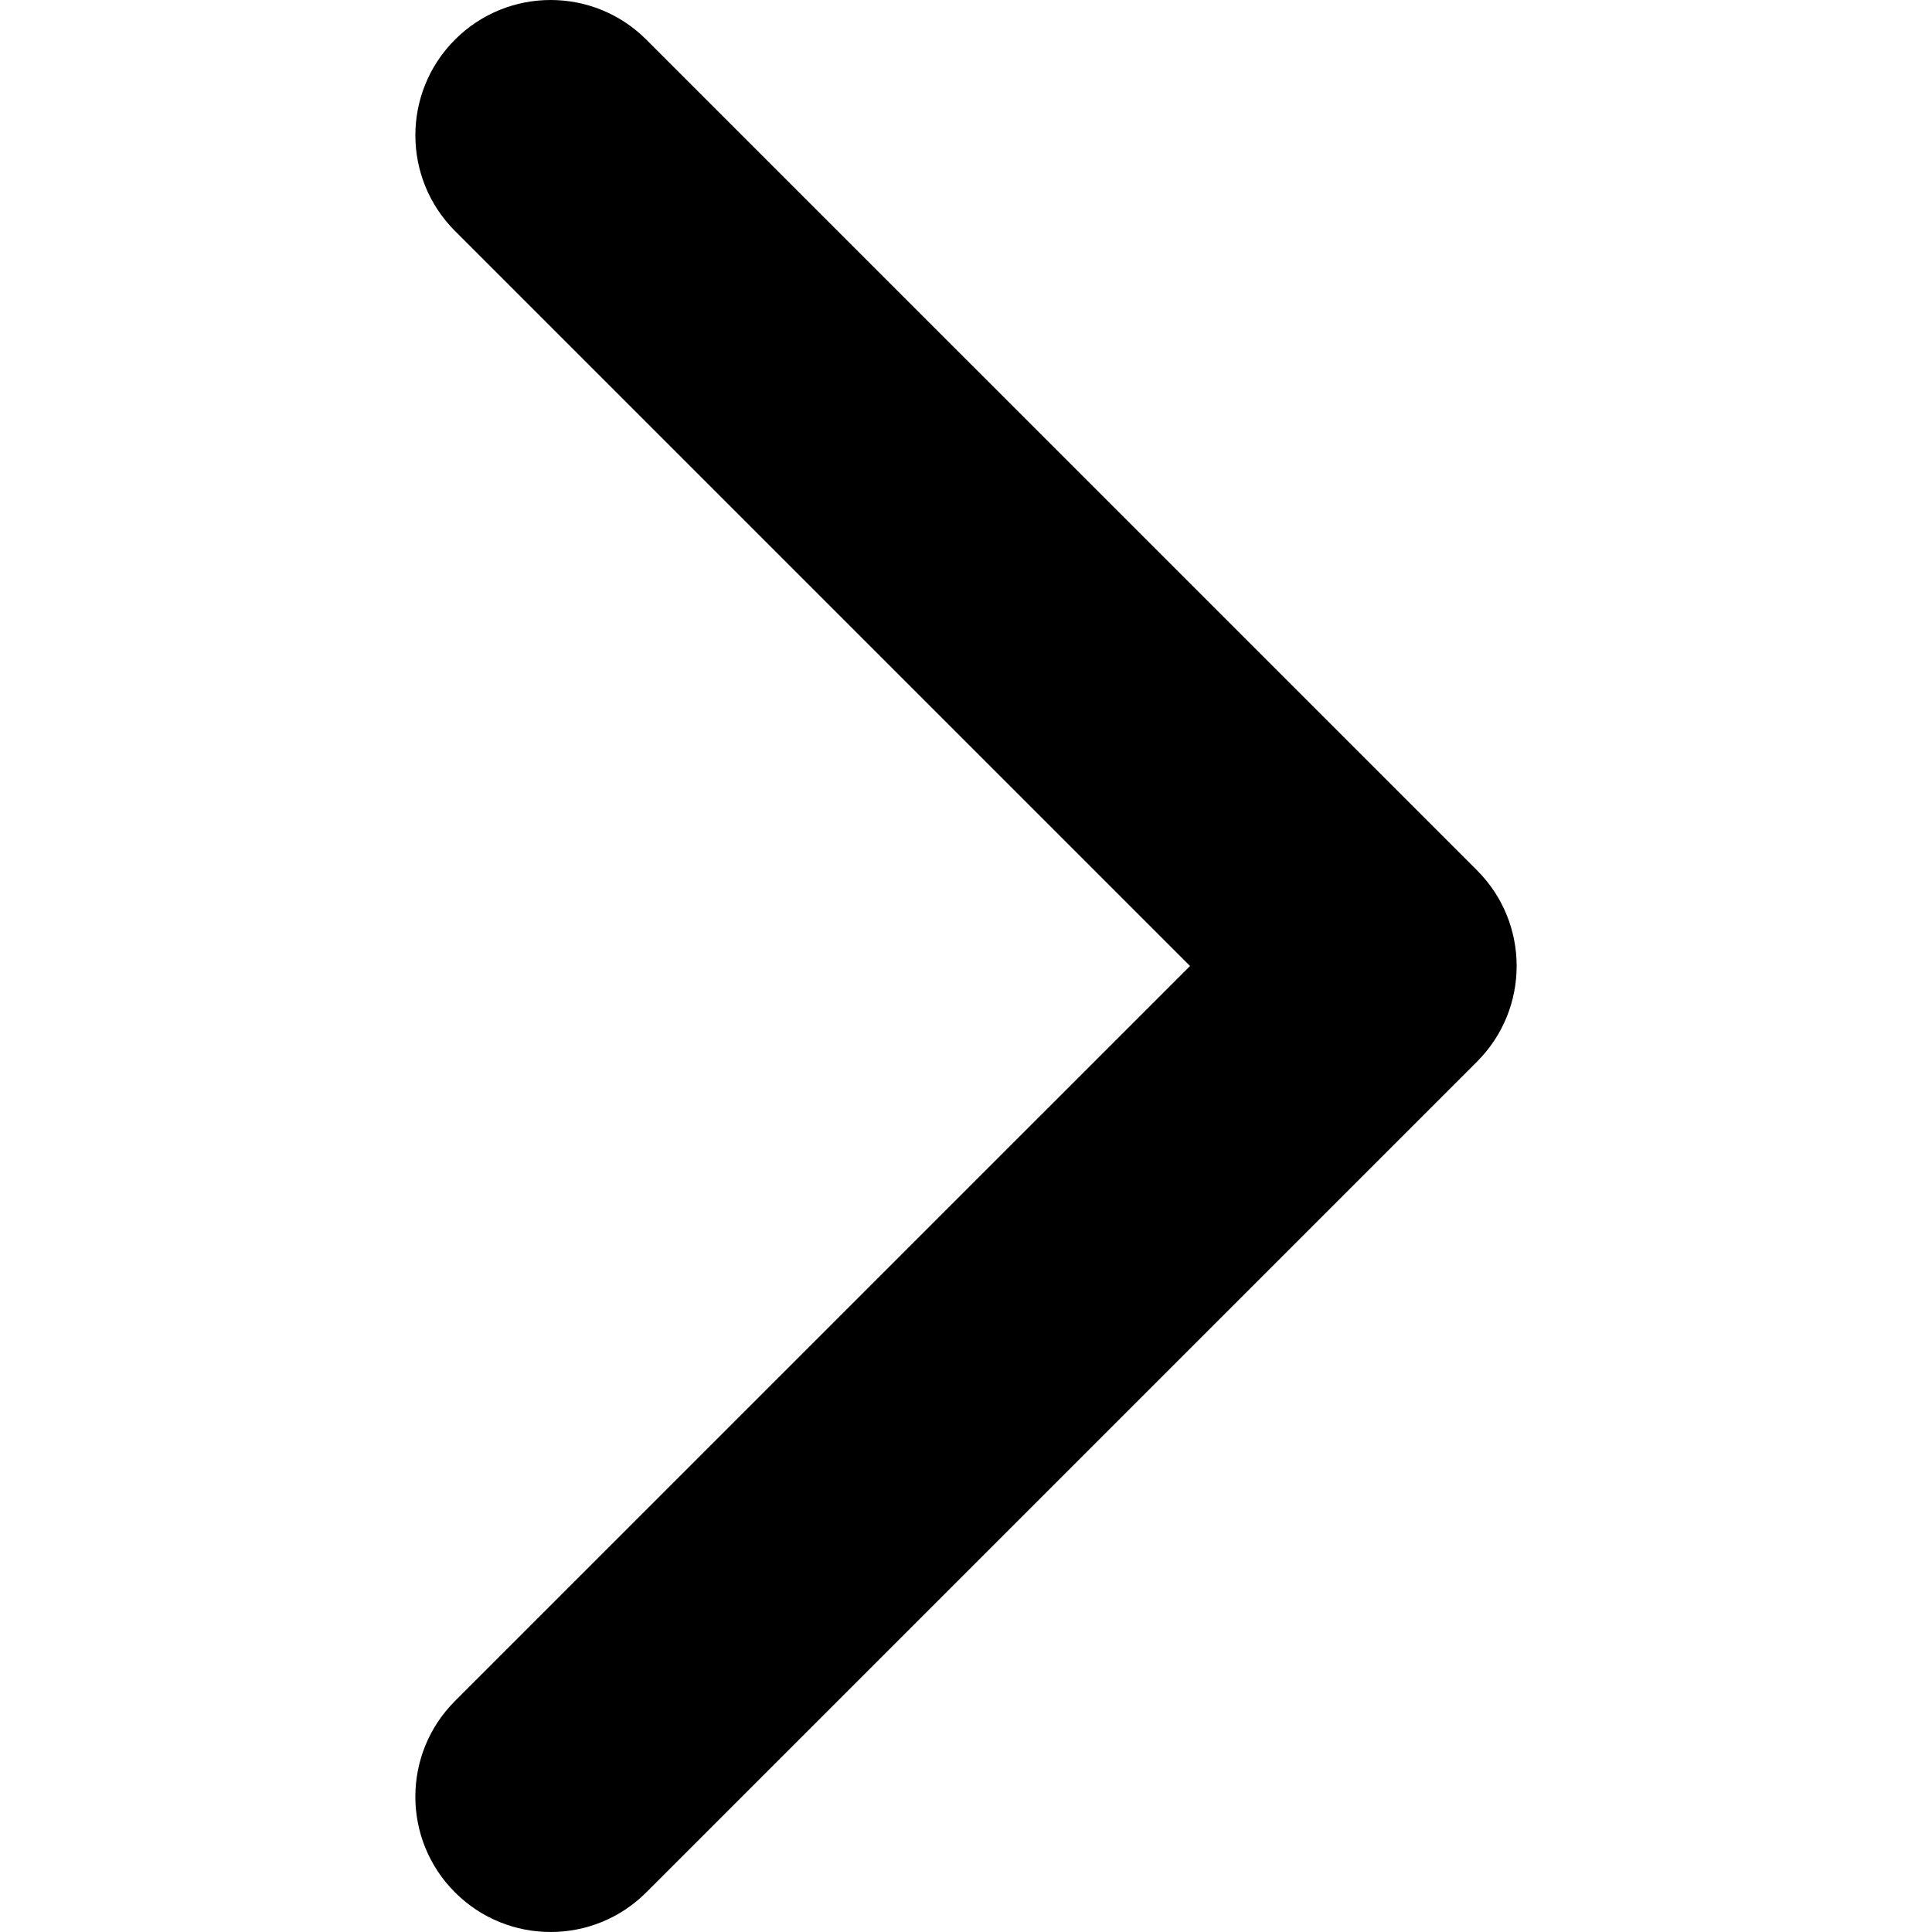
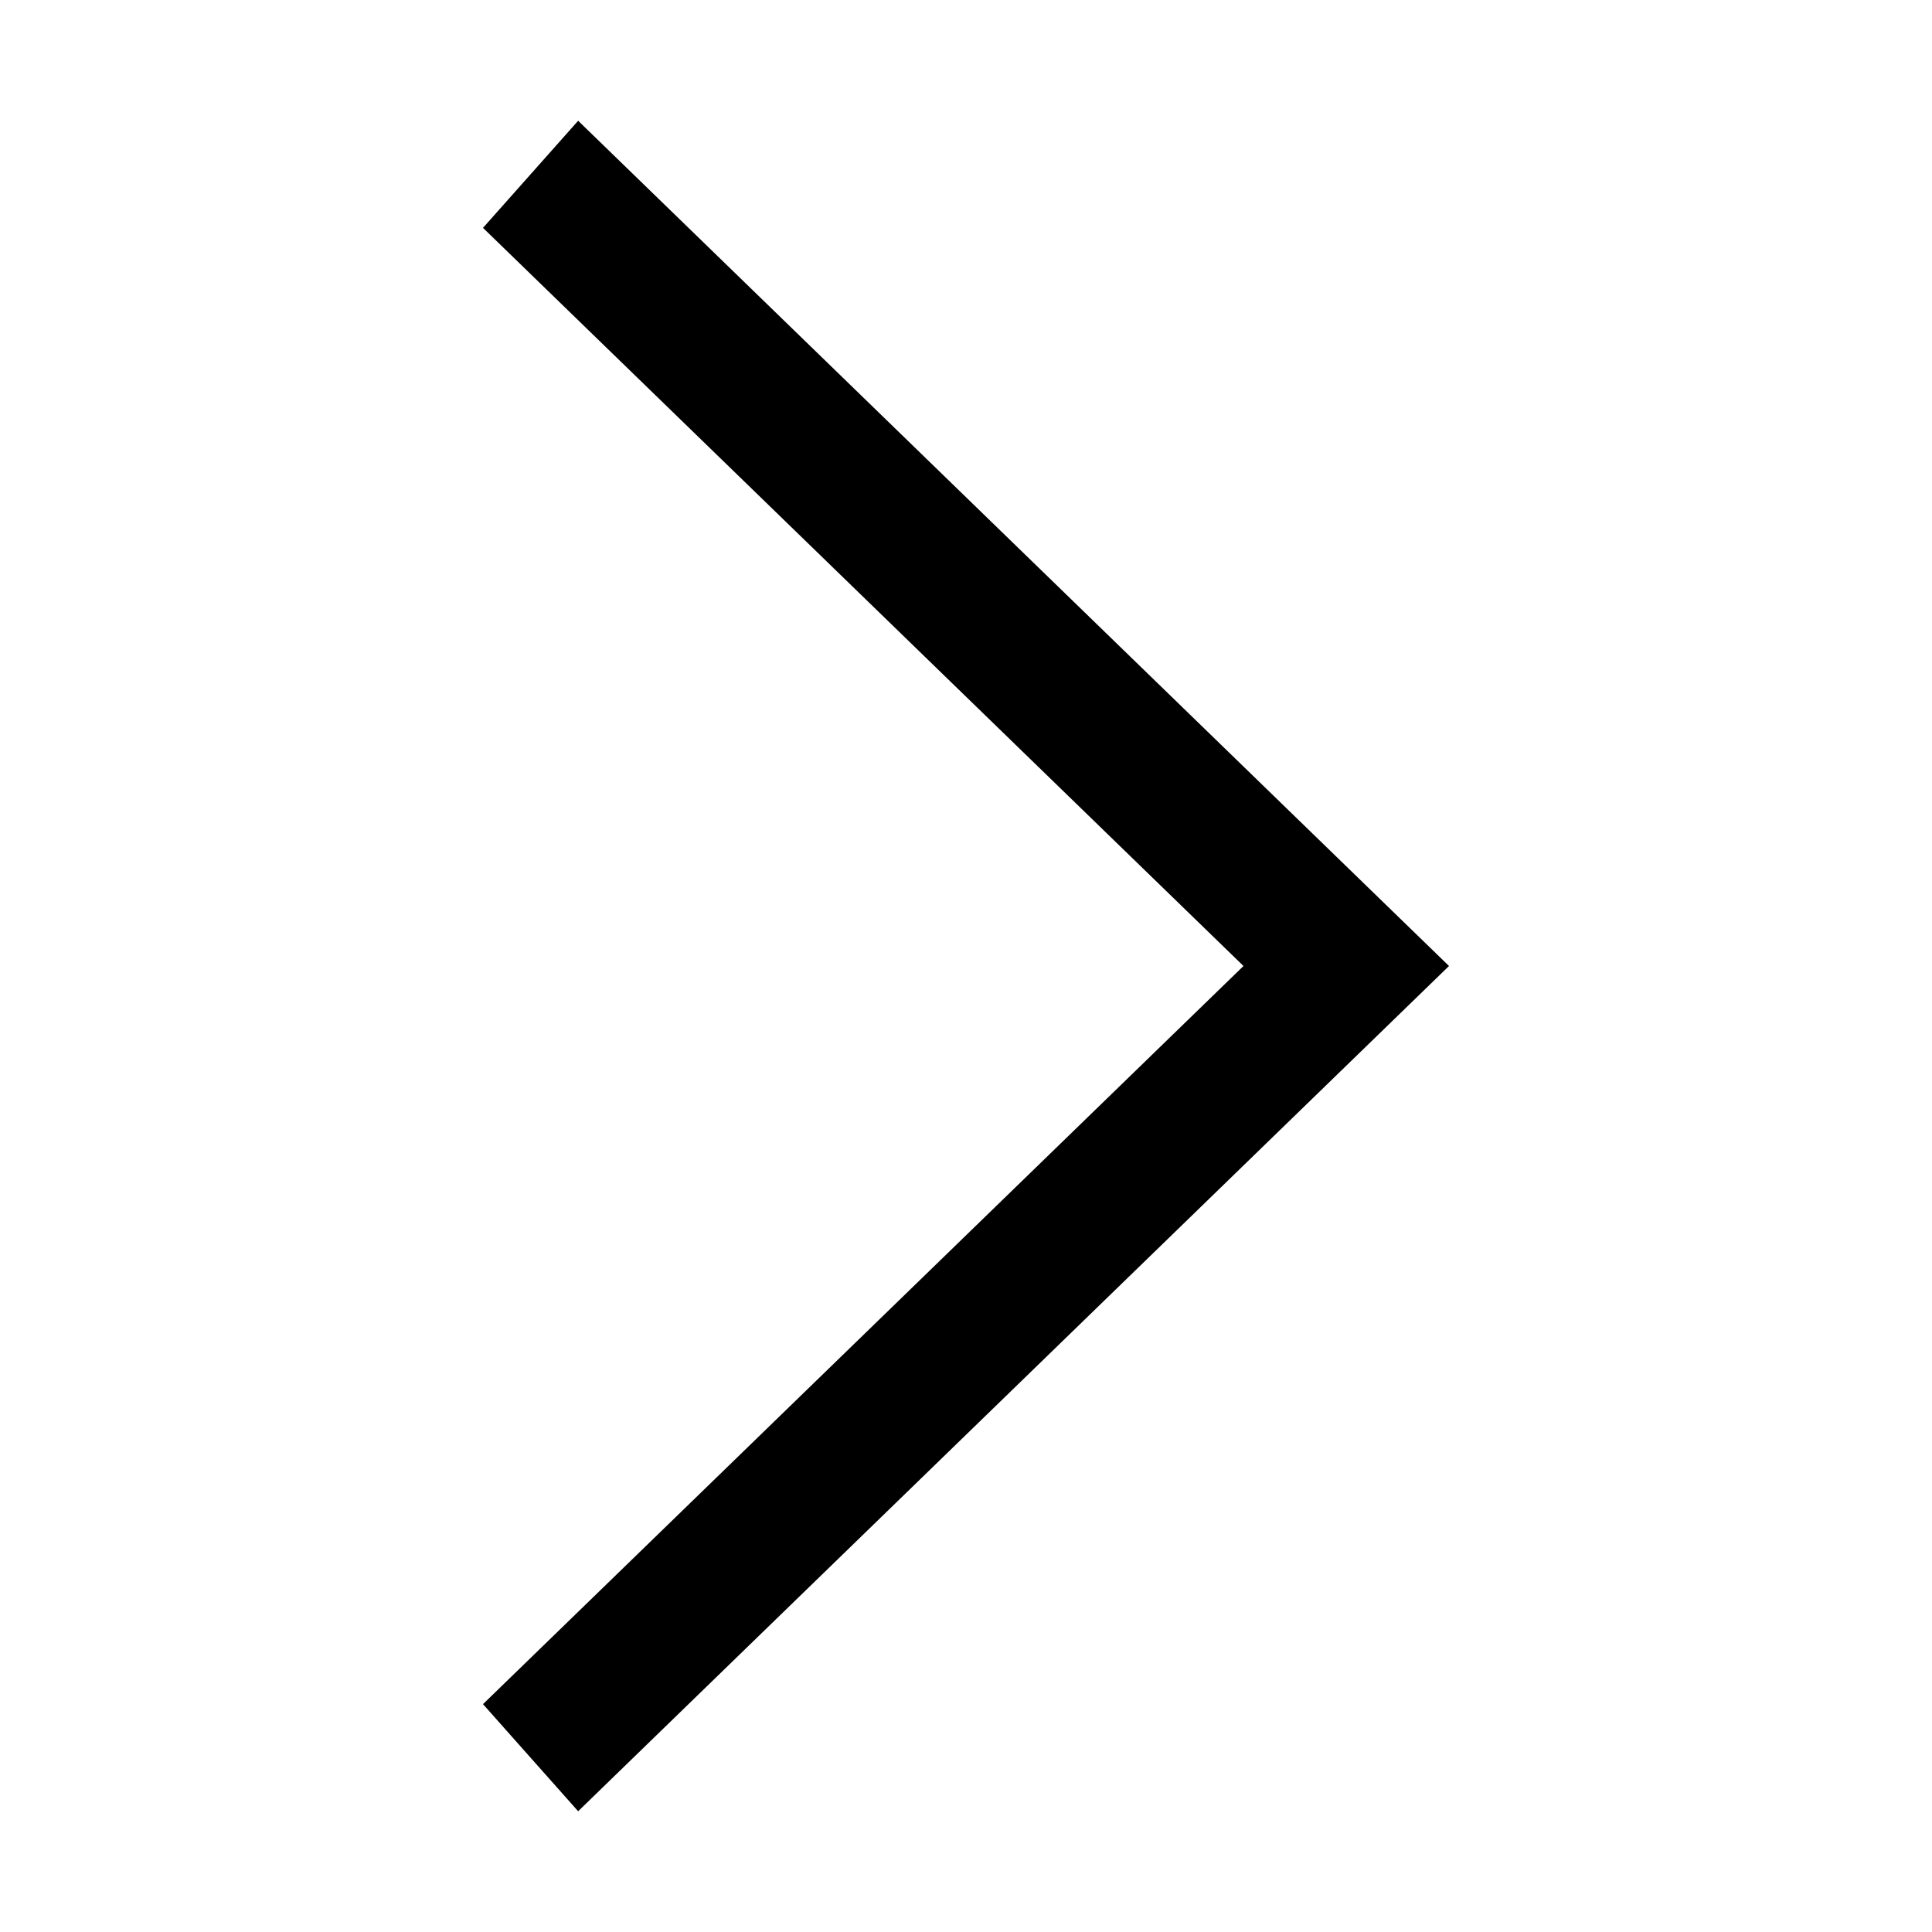
- <svg xmlns="http://www.w3.org/2000/svg" fill="#000000" version="1.1" id="Capa_1" width="800px" height="800px" viewBox="0 0 451.846 451.847" xml:space="preserve">
-   <g>
-     <path d="M345.441,248.292L151.154,442.573c-12.359,12.365-32.397,12.365-44.75,0c-12.354-12.354-12.354-32.391,0-44.744   L278.318,225.92L106.409,54.017c-12.354-12.359-12.354-32.394,0-44.748c12.354-12.359,32.391-12.359,44.75,0l194.287,194.284   c6.177,6.18,9.262,14.271,9.262,22.366C354.708,234.018,351.617,242.115,345.441,248.292z" />
-   </g>
+ <svg xmlns="http://www.w3.org/2000/svg" width="800px" height="800px" viewBox="0 0 1024 1024" class="icon" version="1.1">
+   <path d="M256 120.768L306.432 64 768 512l-461.568 448L256 903.232 659.072 512z" fill="#000000" />
</svg>
